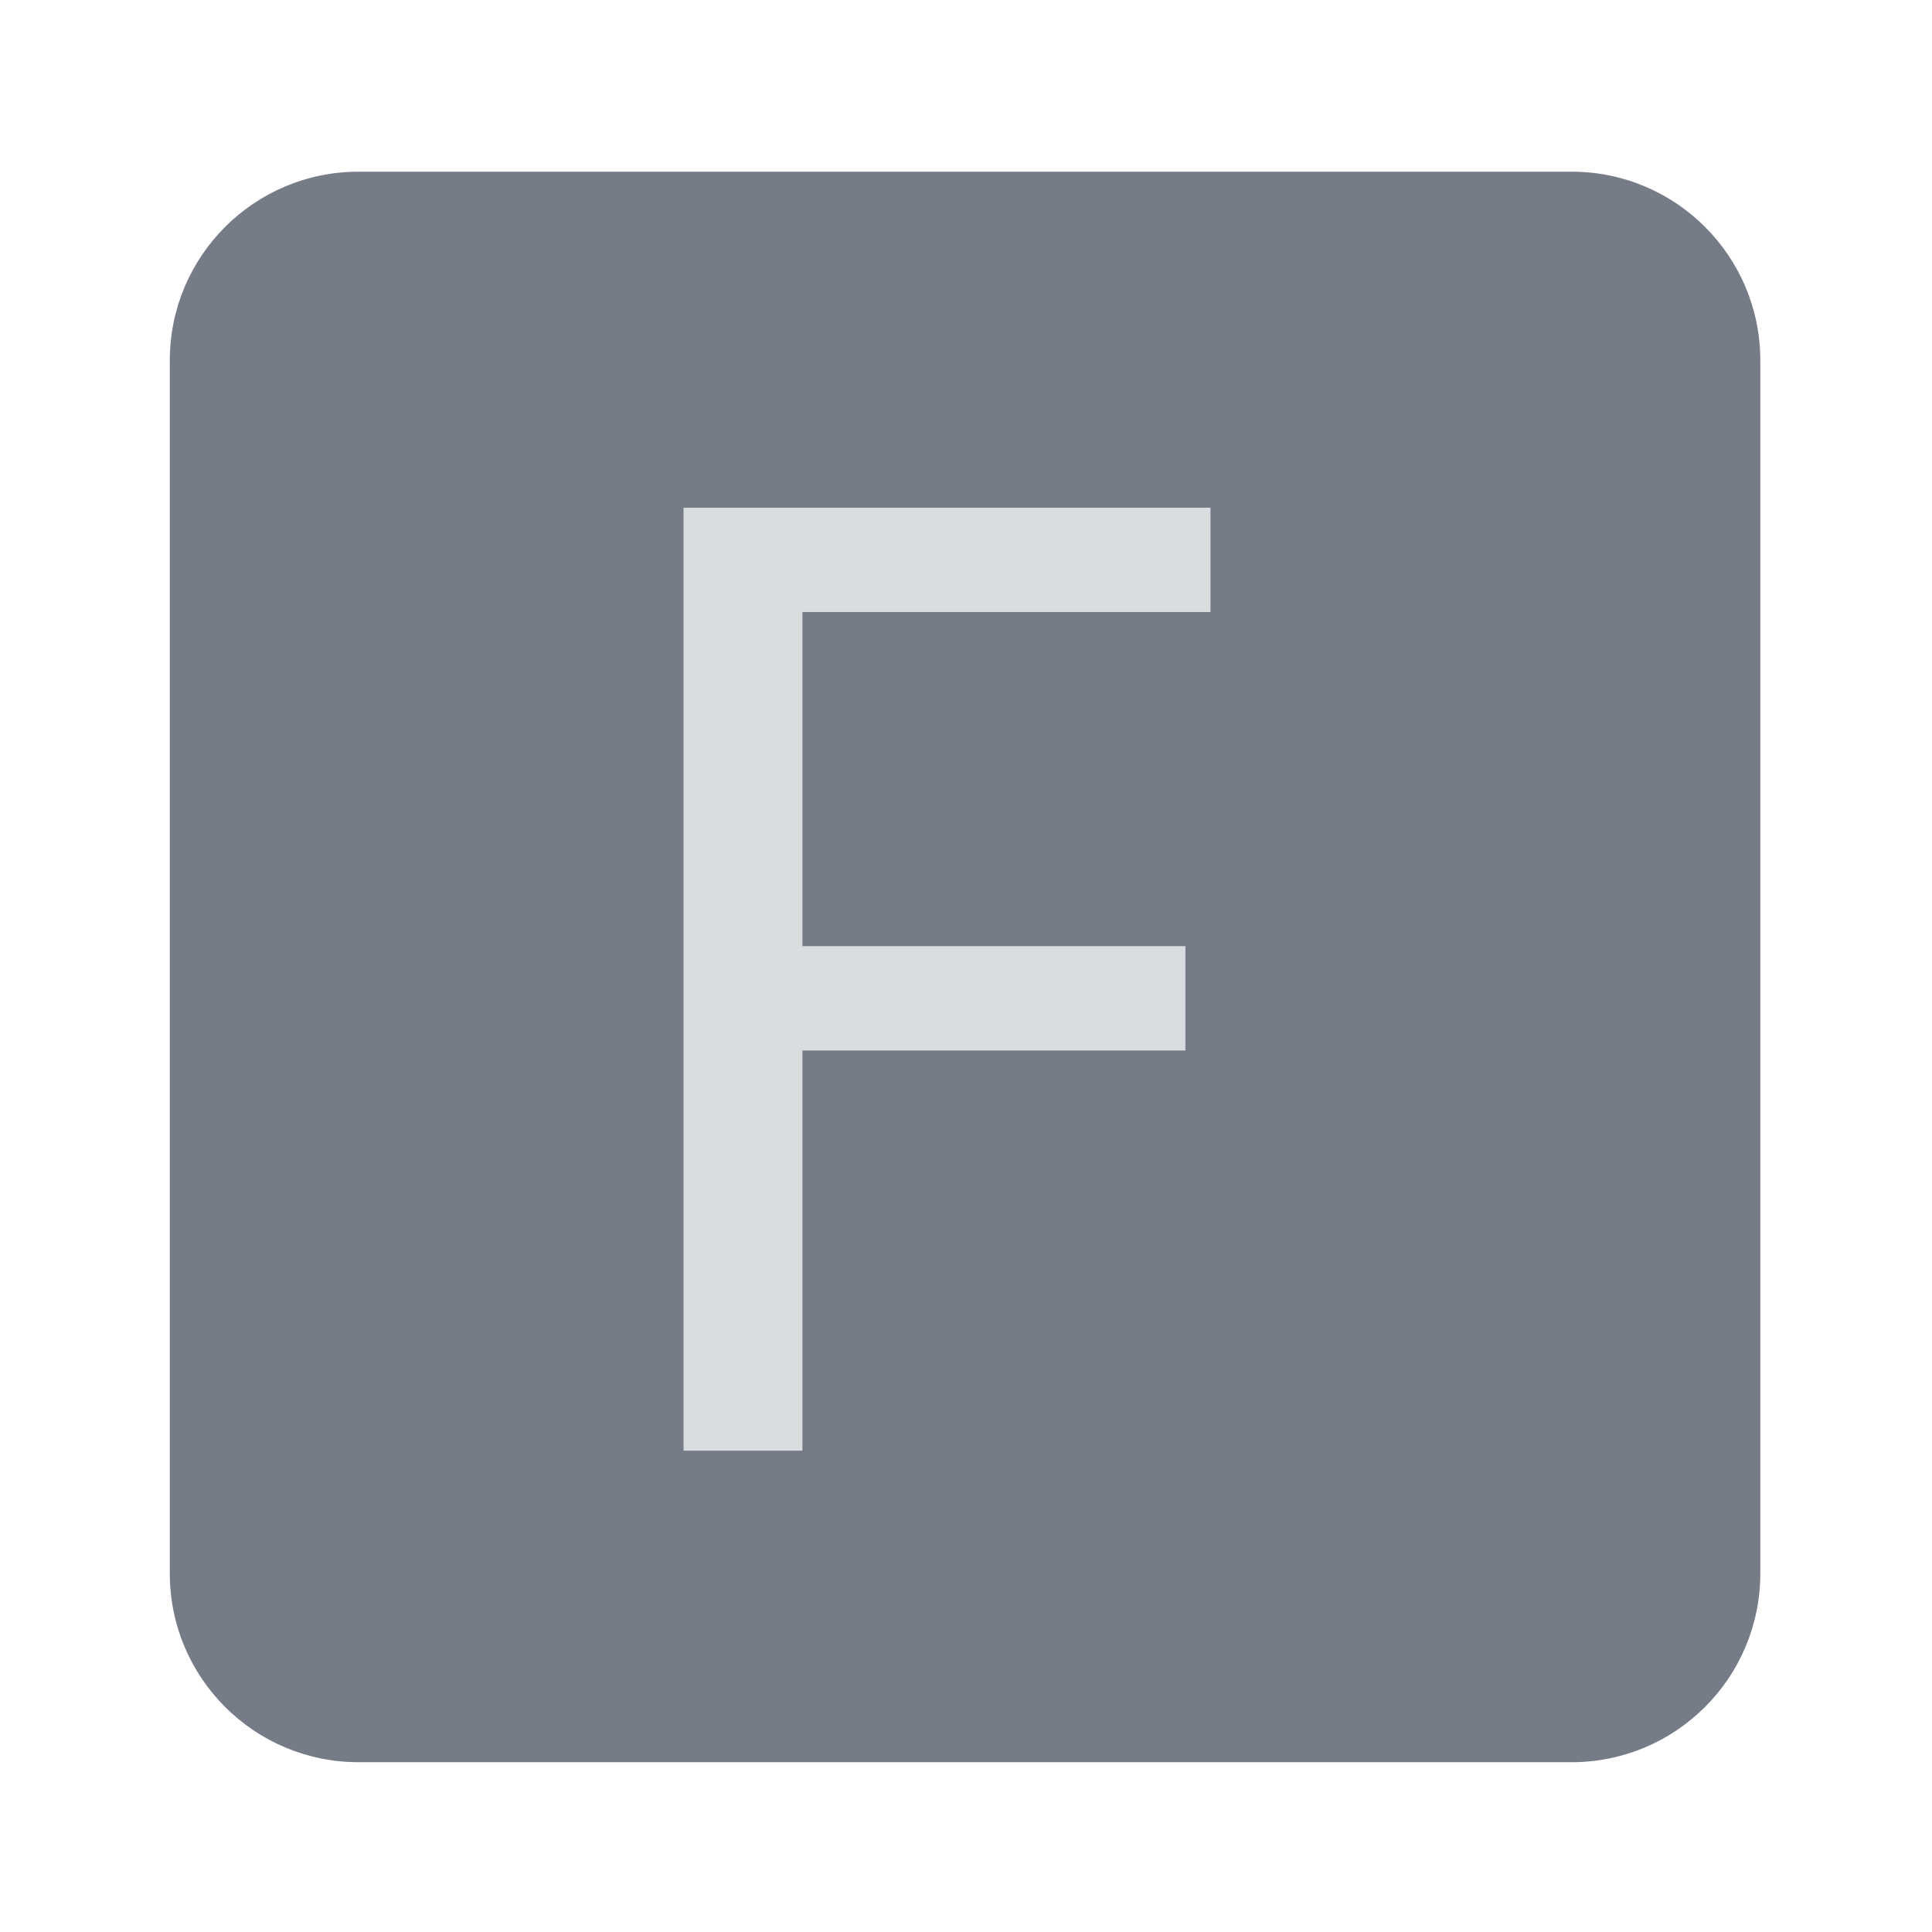
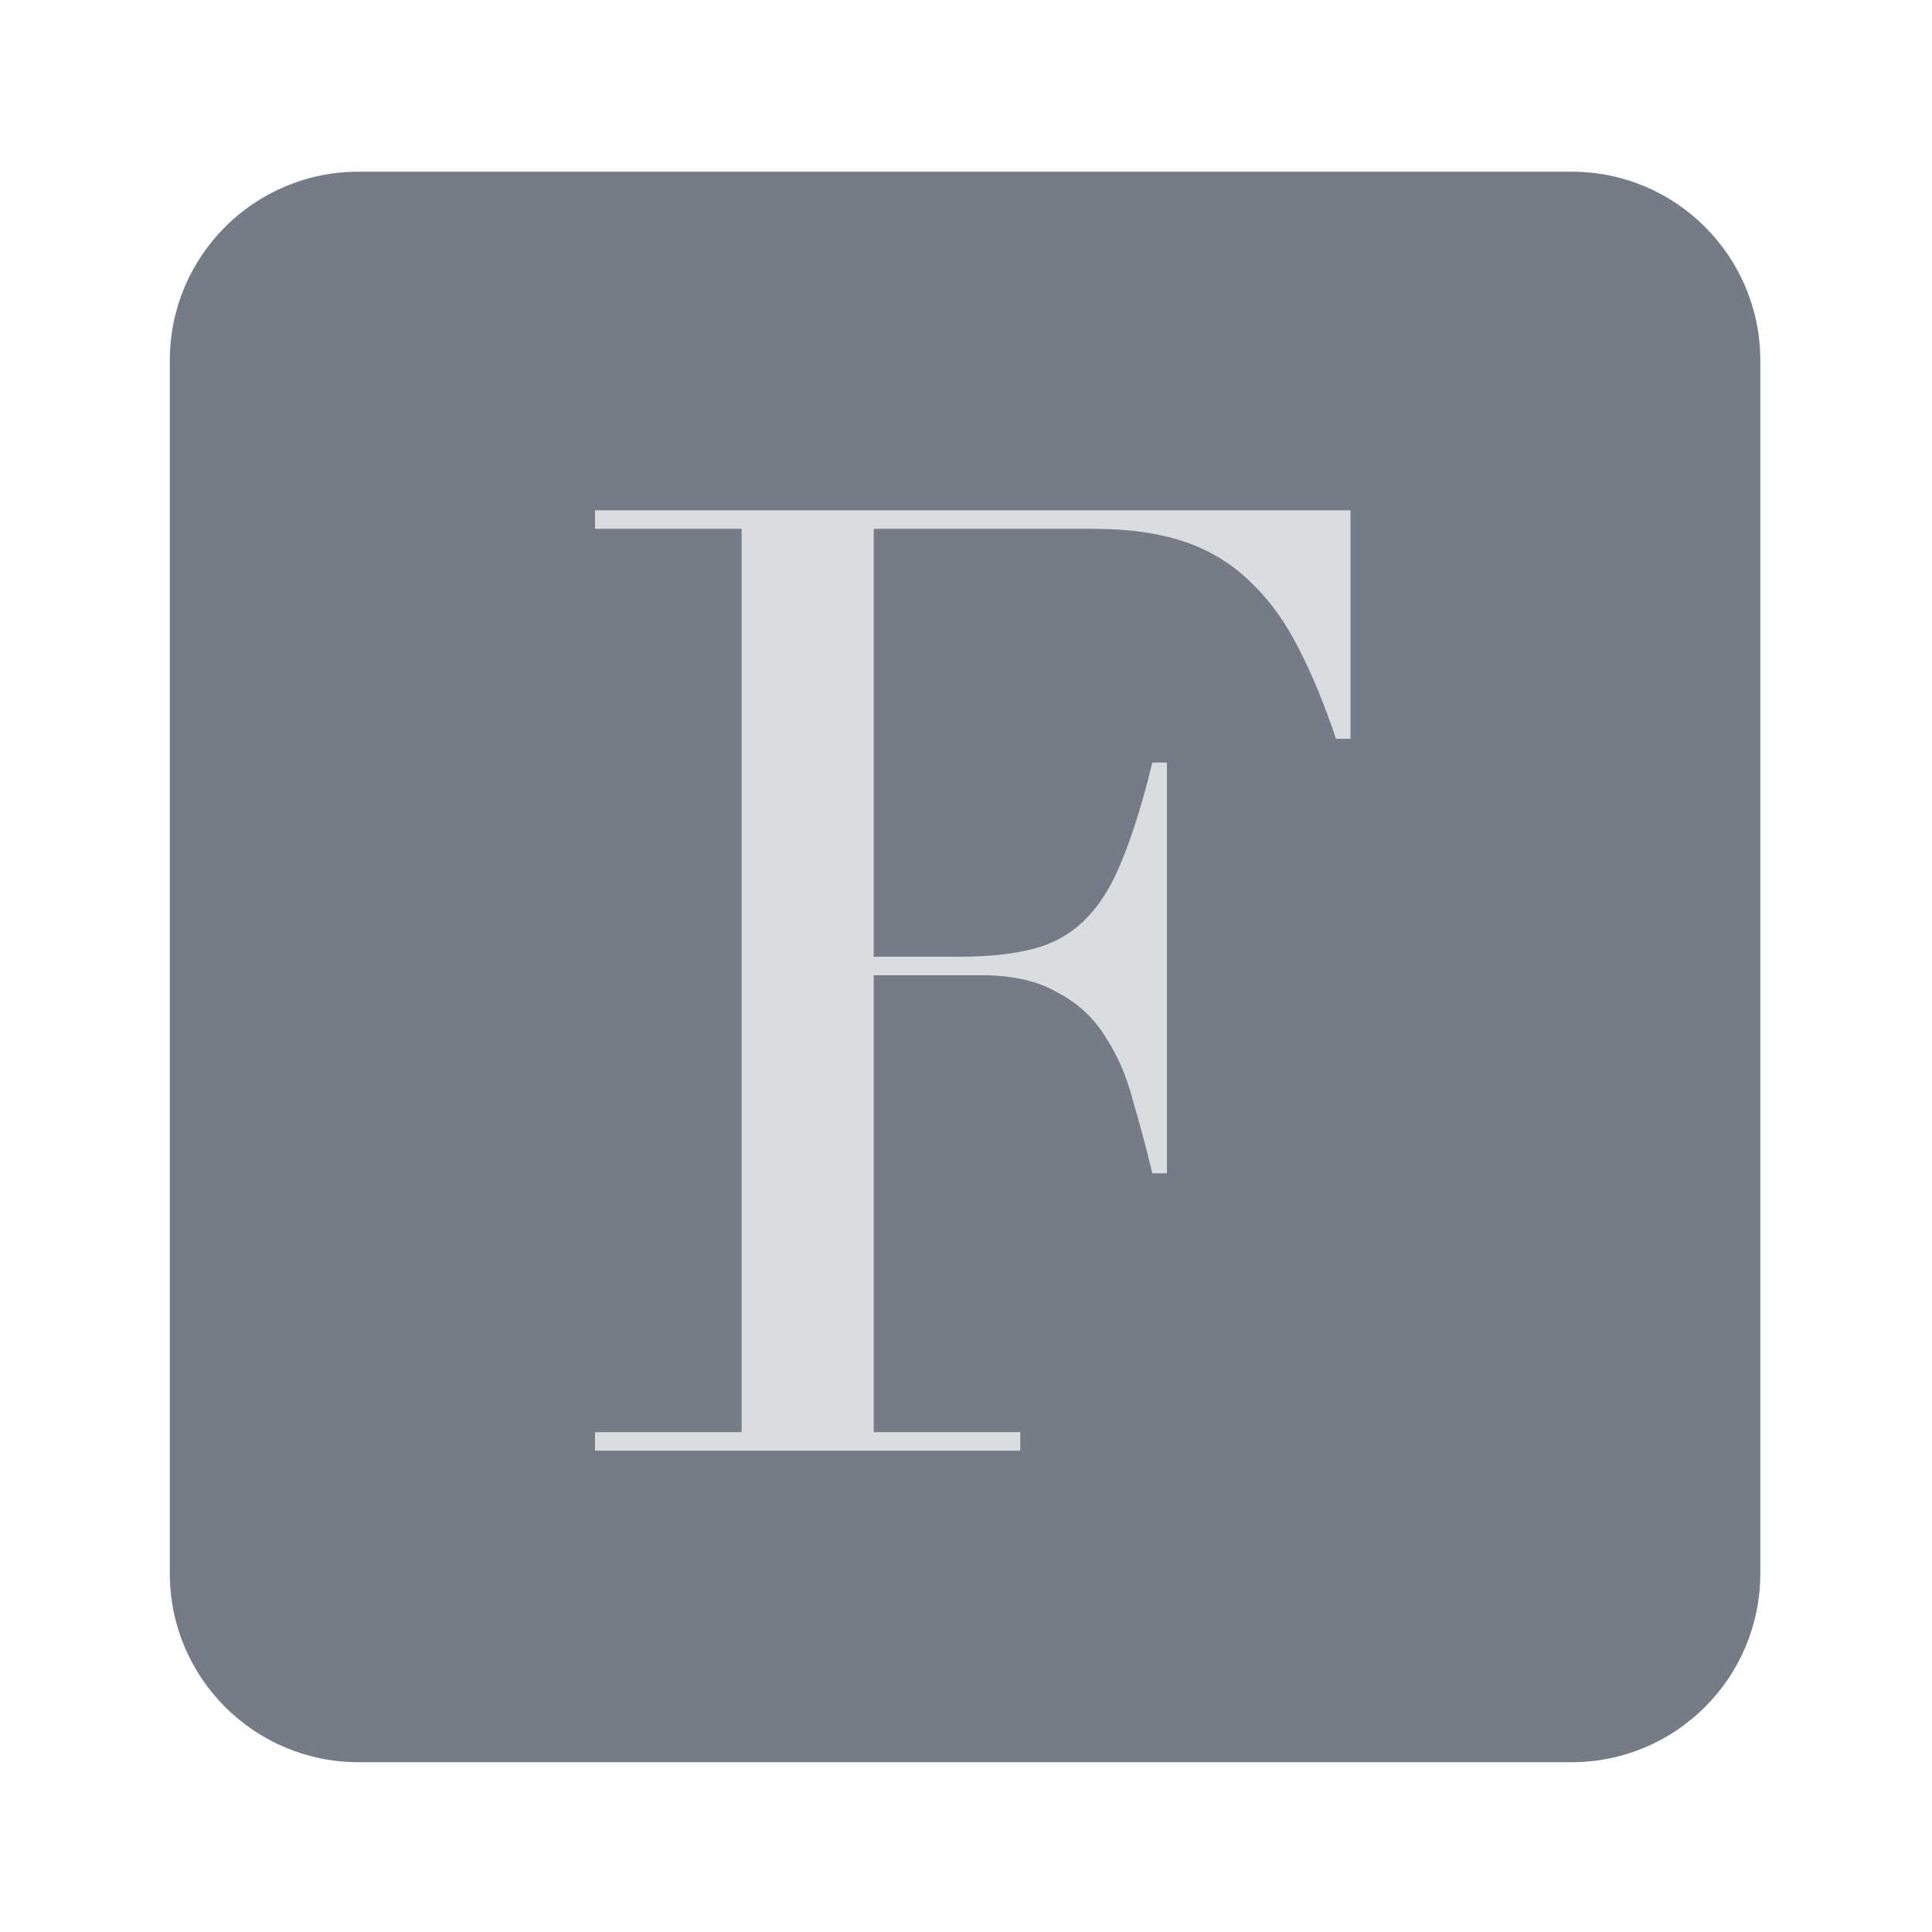
<svg xmlns="http://www.w3.org/2000/svg" viewBox="0 0 1365.333 1365.333" height="1365.333" width="1365.333" xml:space="preserve" id="svg5383" version="1.1">
  <defs id="defs5387">
    <clipPath id="clipPath5399" clipPathUnits="userSpaceOnUse">
      <path id="path5397" d="M 0,1024 H 1024 V 0 H 0 Z" />
    </clipPath>
  </defs>
  <g transform="matrix(1.333333,0,0,-1.333333,0,1365.333)" id="g5391">
    <g id="g5393">
      <g clip-path="url(#clipPath5399)" id="g5395">
        <g transform="translate(933,190)" id="g5401">
          <path id="path5403" style="fill:#767b88;fill-opacity:1;fill-rule:nonzero;stroke:none" d="m 0,0 c 0,-55.229 -44.771,-100 -100,-100 h -643 c -55.229,0 -100,44.771 -100,100 v 643 c 0,55.229 44.771,100 100,100 h 643 C -44.771,743 0,698.229 0,643 Z" />
        </g>
      </g>
    </g>
-     <text id="text5407" style="font-variant:normal;font-weight:normal;font-stretch:normal;font-size:700px;font-family:Didot;-inkscape-font-specification:Didot;writing-mode:lr-tb;fill:#dadde0;fill-opacity:1;fill-rule:nonzero;stroke:none" transform="matrix(1,0,0,-1,294.3794,255.1221)">
-       <tspan id="tspan5405" y="0" x="0">F</tspan>
-     </text>
+     <g transform="matrix(1,0,0,-1,294.3794,255.1221)" style="font-variant:normal;font-weight:normal;font-stretch:normal;font-size:700px;font-family:Didot;-inkscape-font-specification:Didot;writing-mode:lr-tb;fill:#dadde0;fill-opacity:1;fill-rule:nonzero;stroke:none" id="text5407">
+       <path d="m 21,-9.8 77.7,0 0,-478.8 -77.7,0 0,-9.8 400.4,0 0,121.1 -7.7,0 q -9.1,-27.3 -19.6,-47.6 -10.5,-21 -25.2,-35 -14.7,-14.7 -35,-21.7 -20.3,-7 -49,-7 l -116.2,0 0,226.8 45.5,0 q 23.1,0 39.2,-4.2 16.1,-4.2 27.3,-15.4 11.9,-11.9 19.6,-31.5 8.4,-20.3 16.1,-51.8 l 7.7,0 0,217.7 -7.7,0 q -4.9,-20.3 -10.5,-39.2 -4.9,-18.9 -14.7,-33.6 -9.1,-14.7 -25.2,-23.1 -15.4,-9.1 -40.6,-9.1 l -56.7,0 0,242.2 77.7,0 0,9.8 L 21,0 21,-9.8 Z" style="" id="path3343" />
+     </g>
  </g>
</svg>
